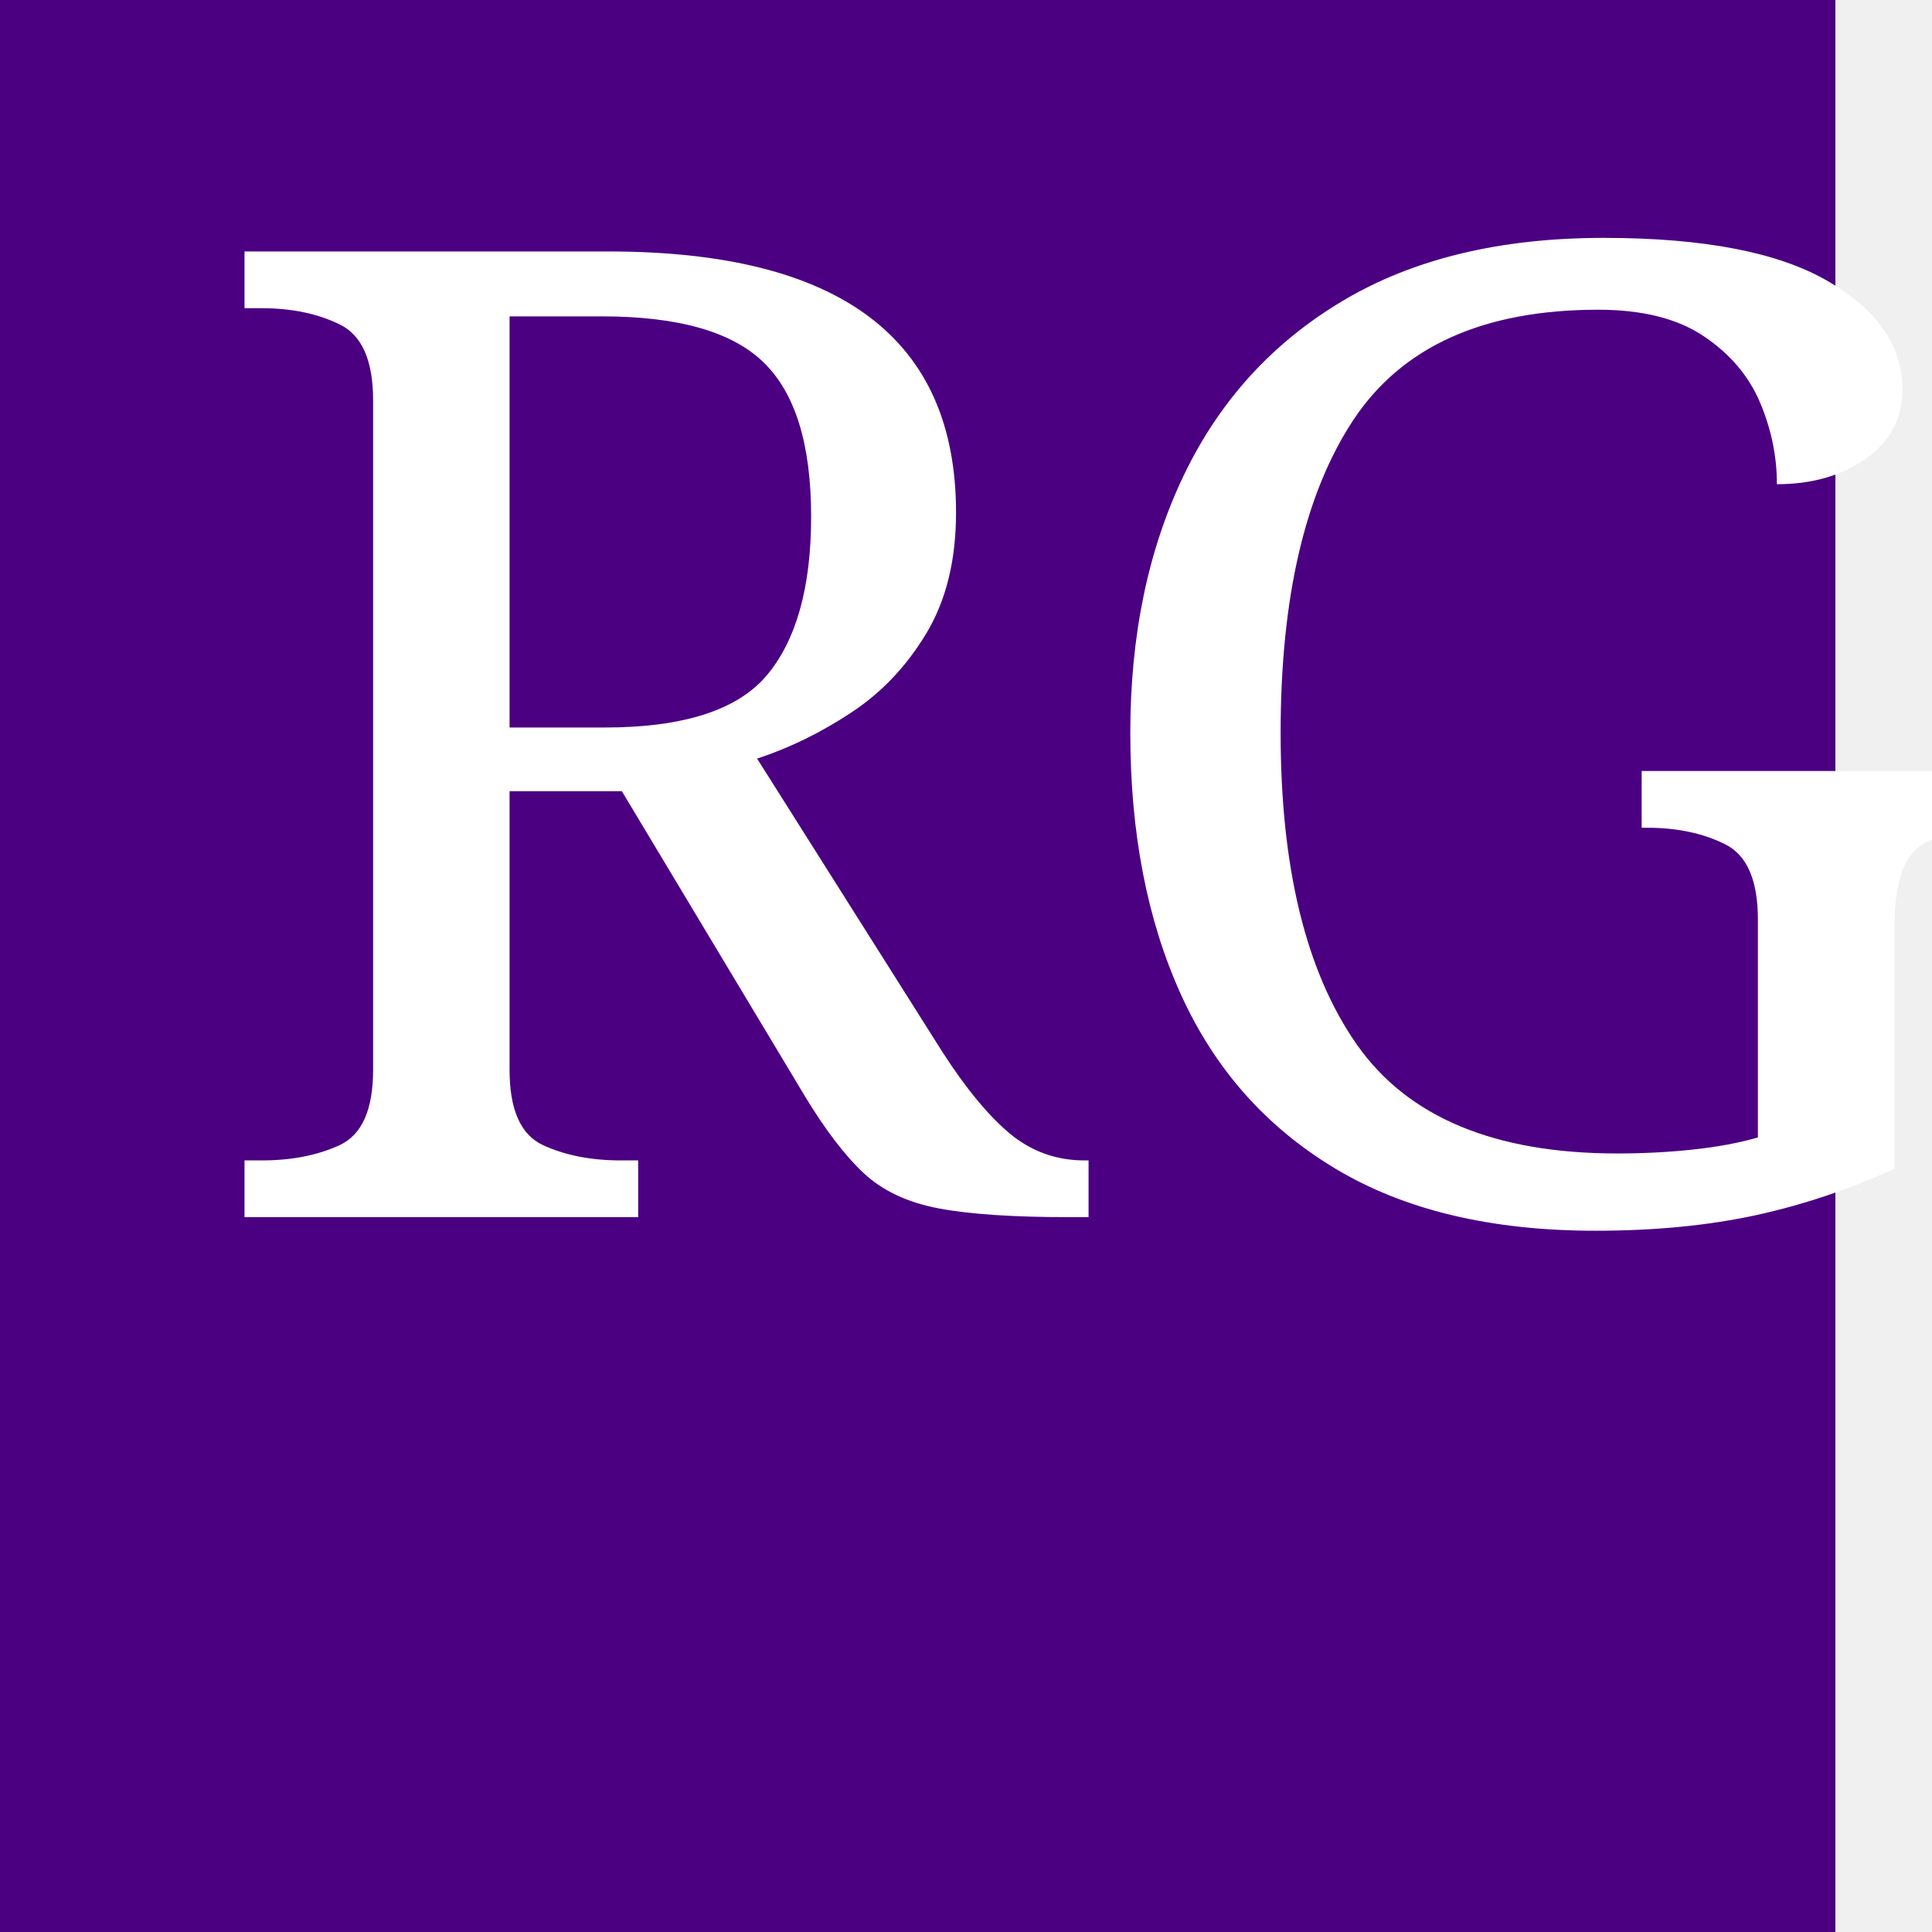
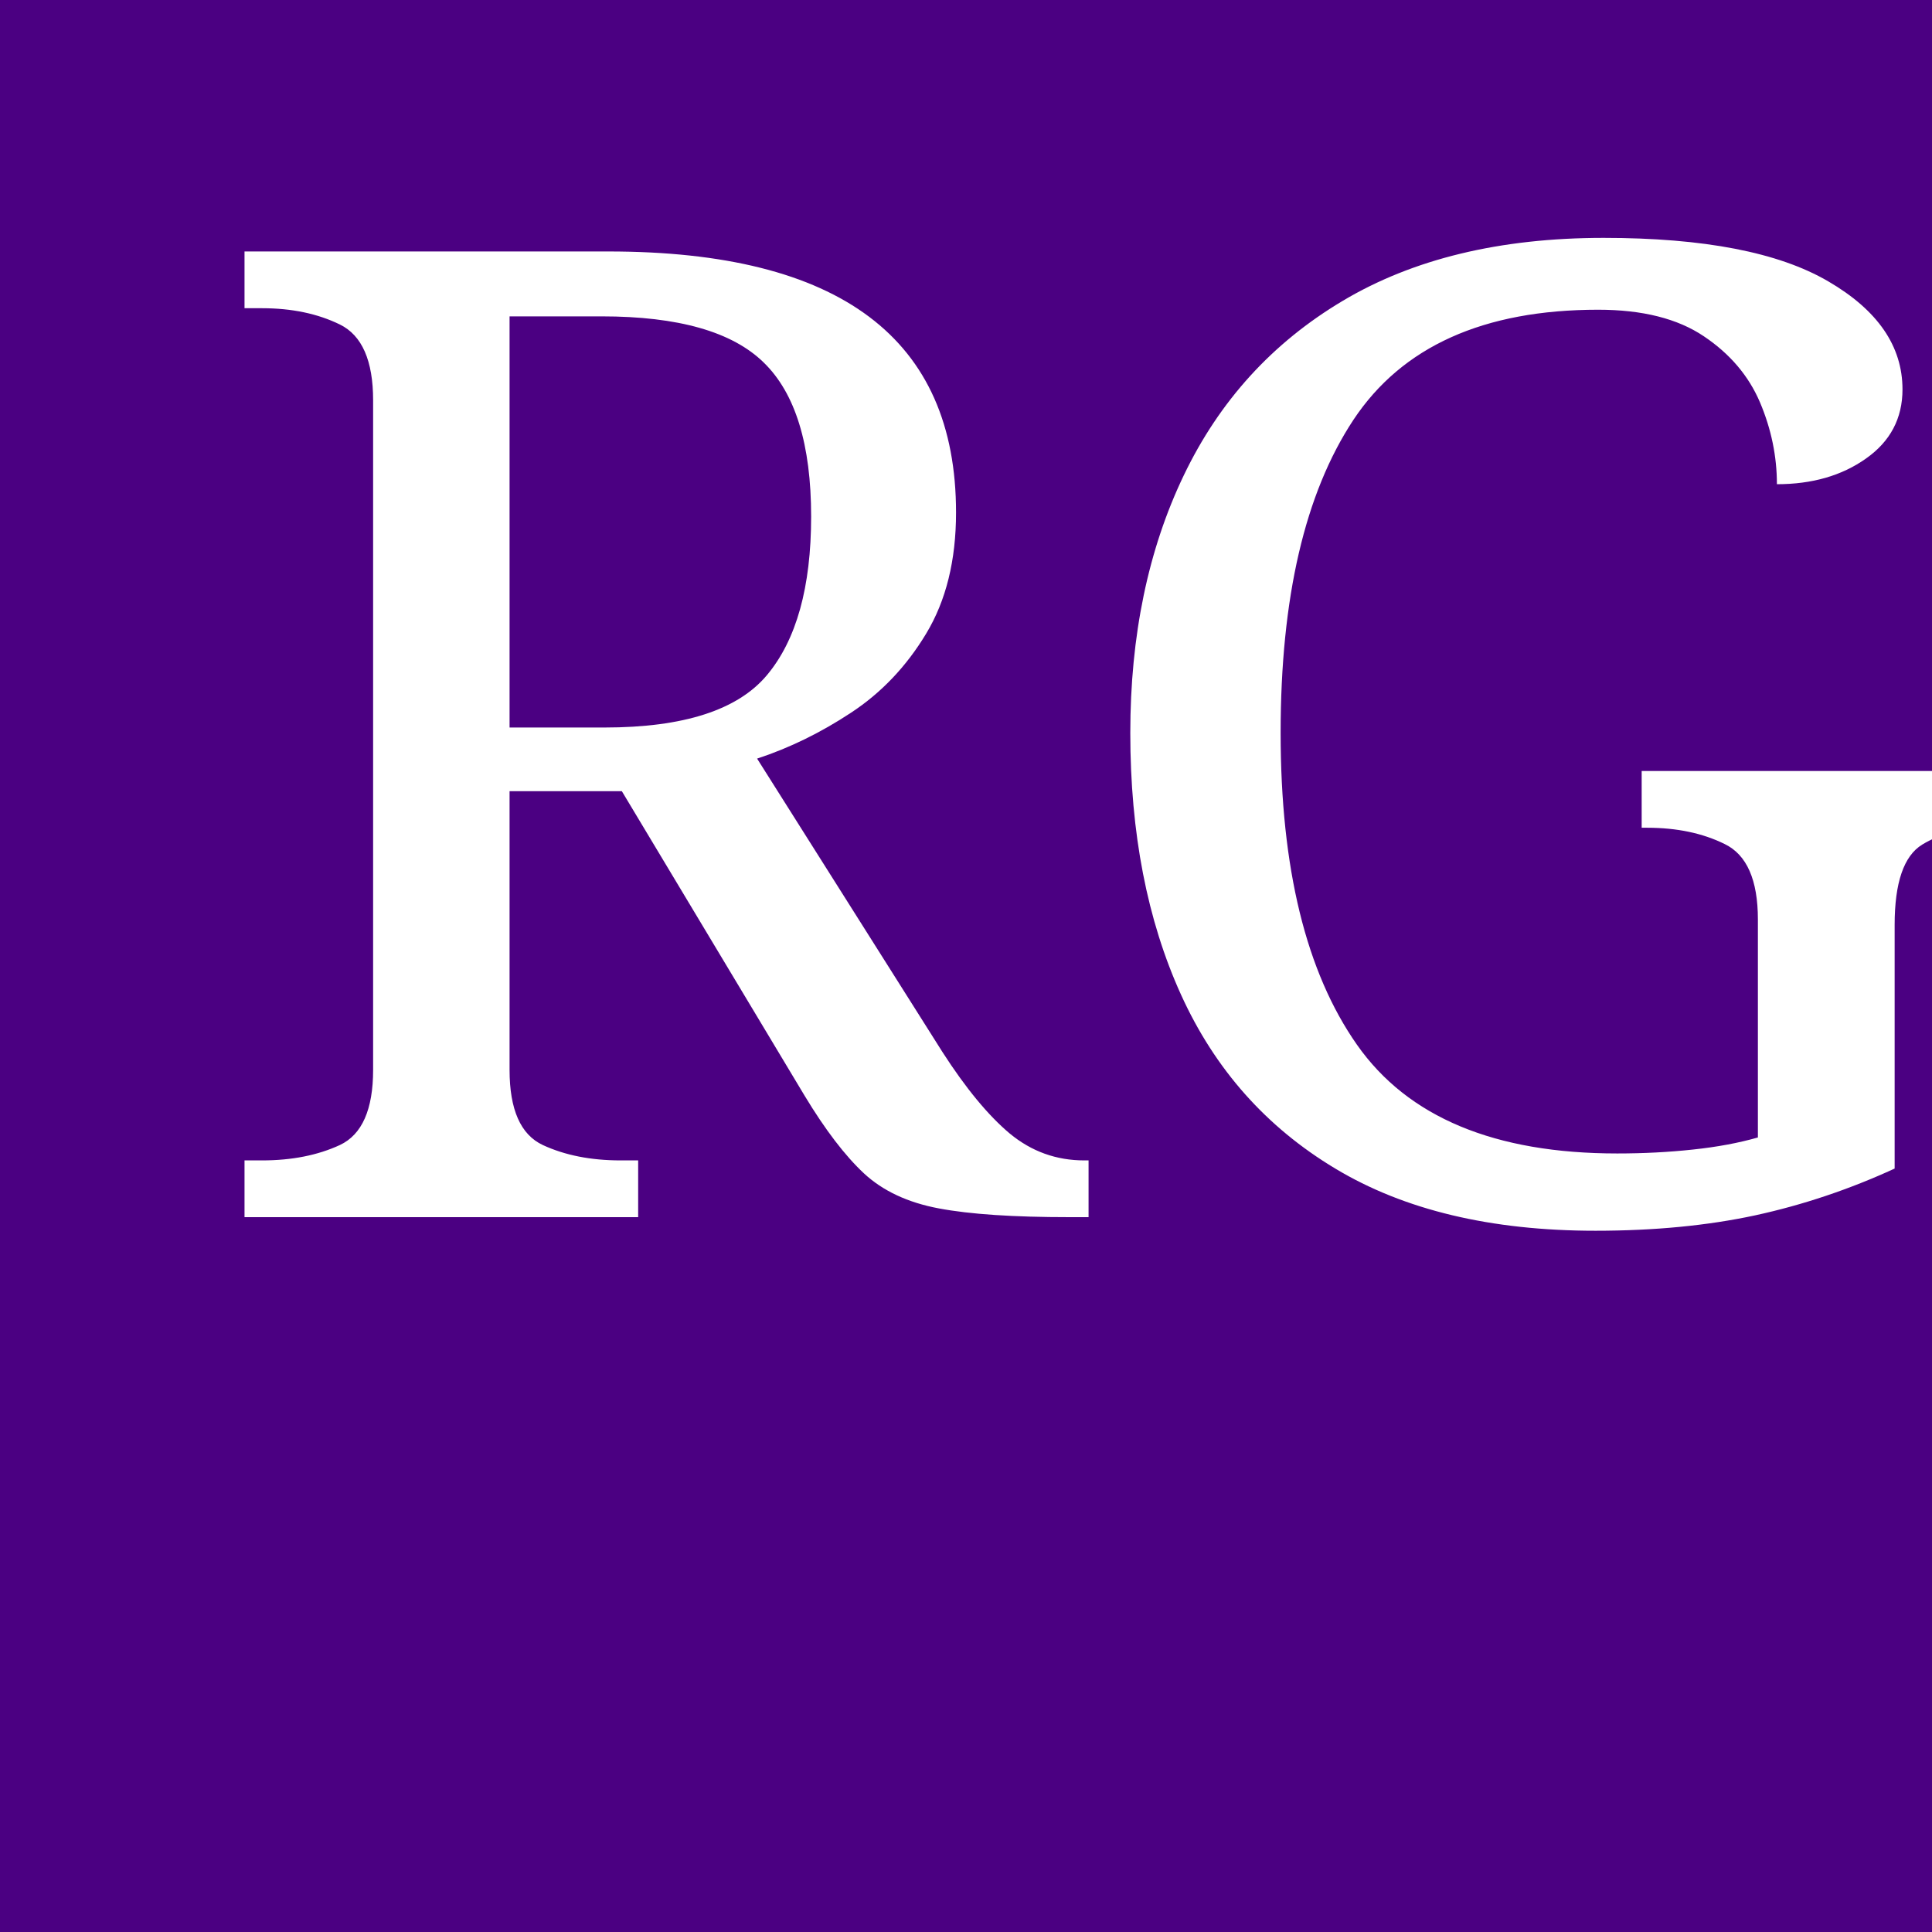
<svg xmlns="http://www.w3.org/2000/svg" viewBox="0 0 100 100">
-   <rect width="95" height="100" fill="#4B0082" />
+   <rect width="105" height="100" fill="#4B0082" />
  <text y=".9em" font-size="70" x="10" fill="white" font-family="serif" font-style="bold">RG</text>
</svg>
